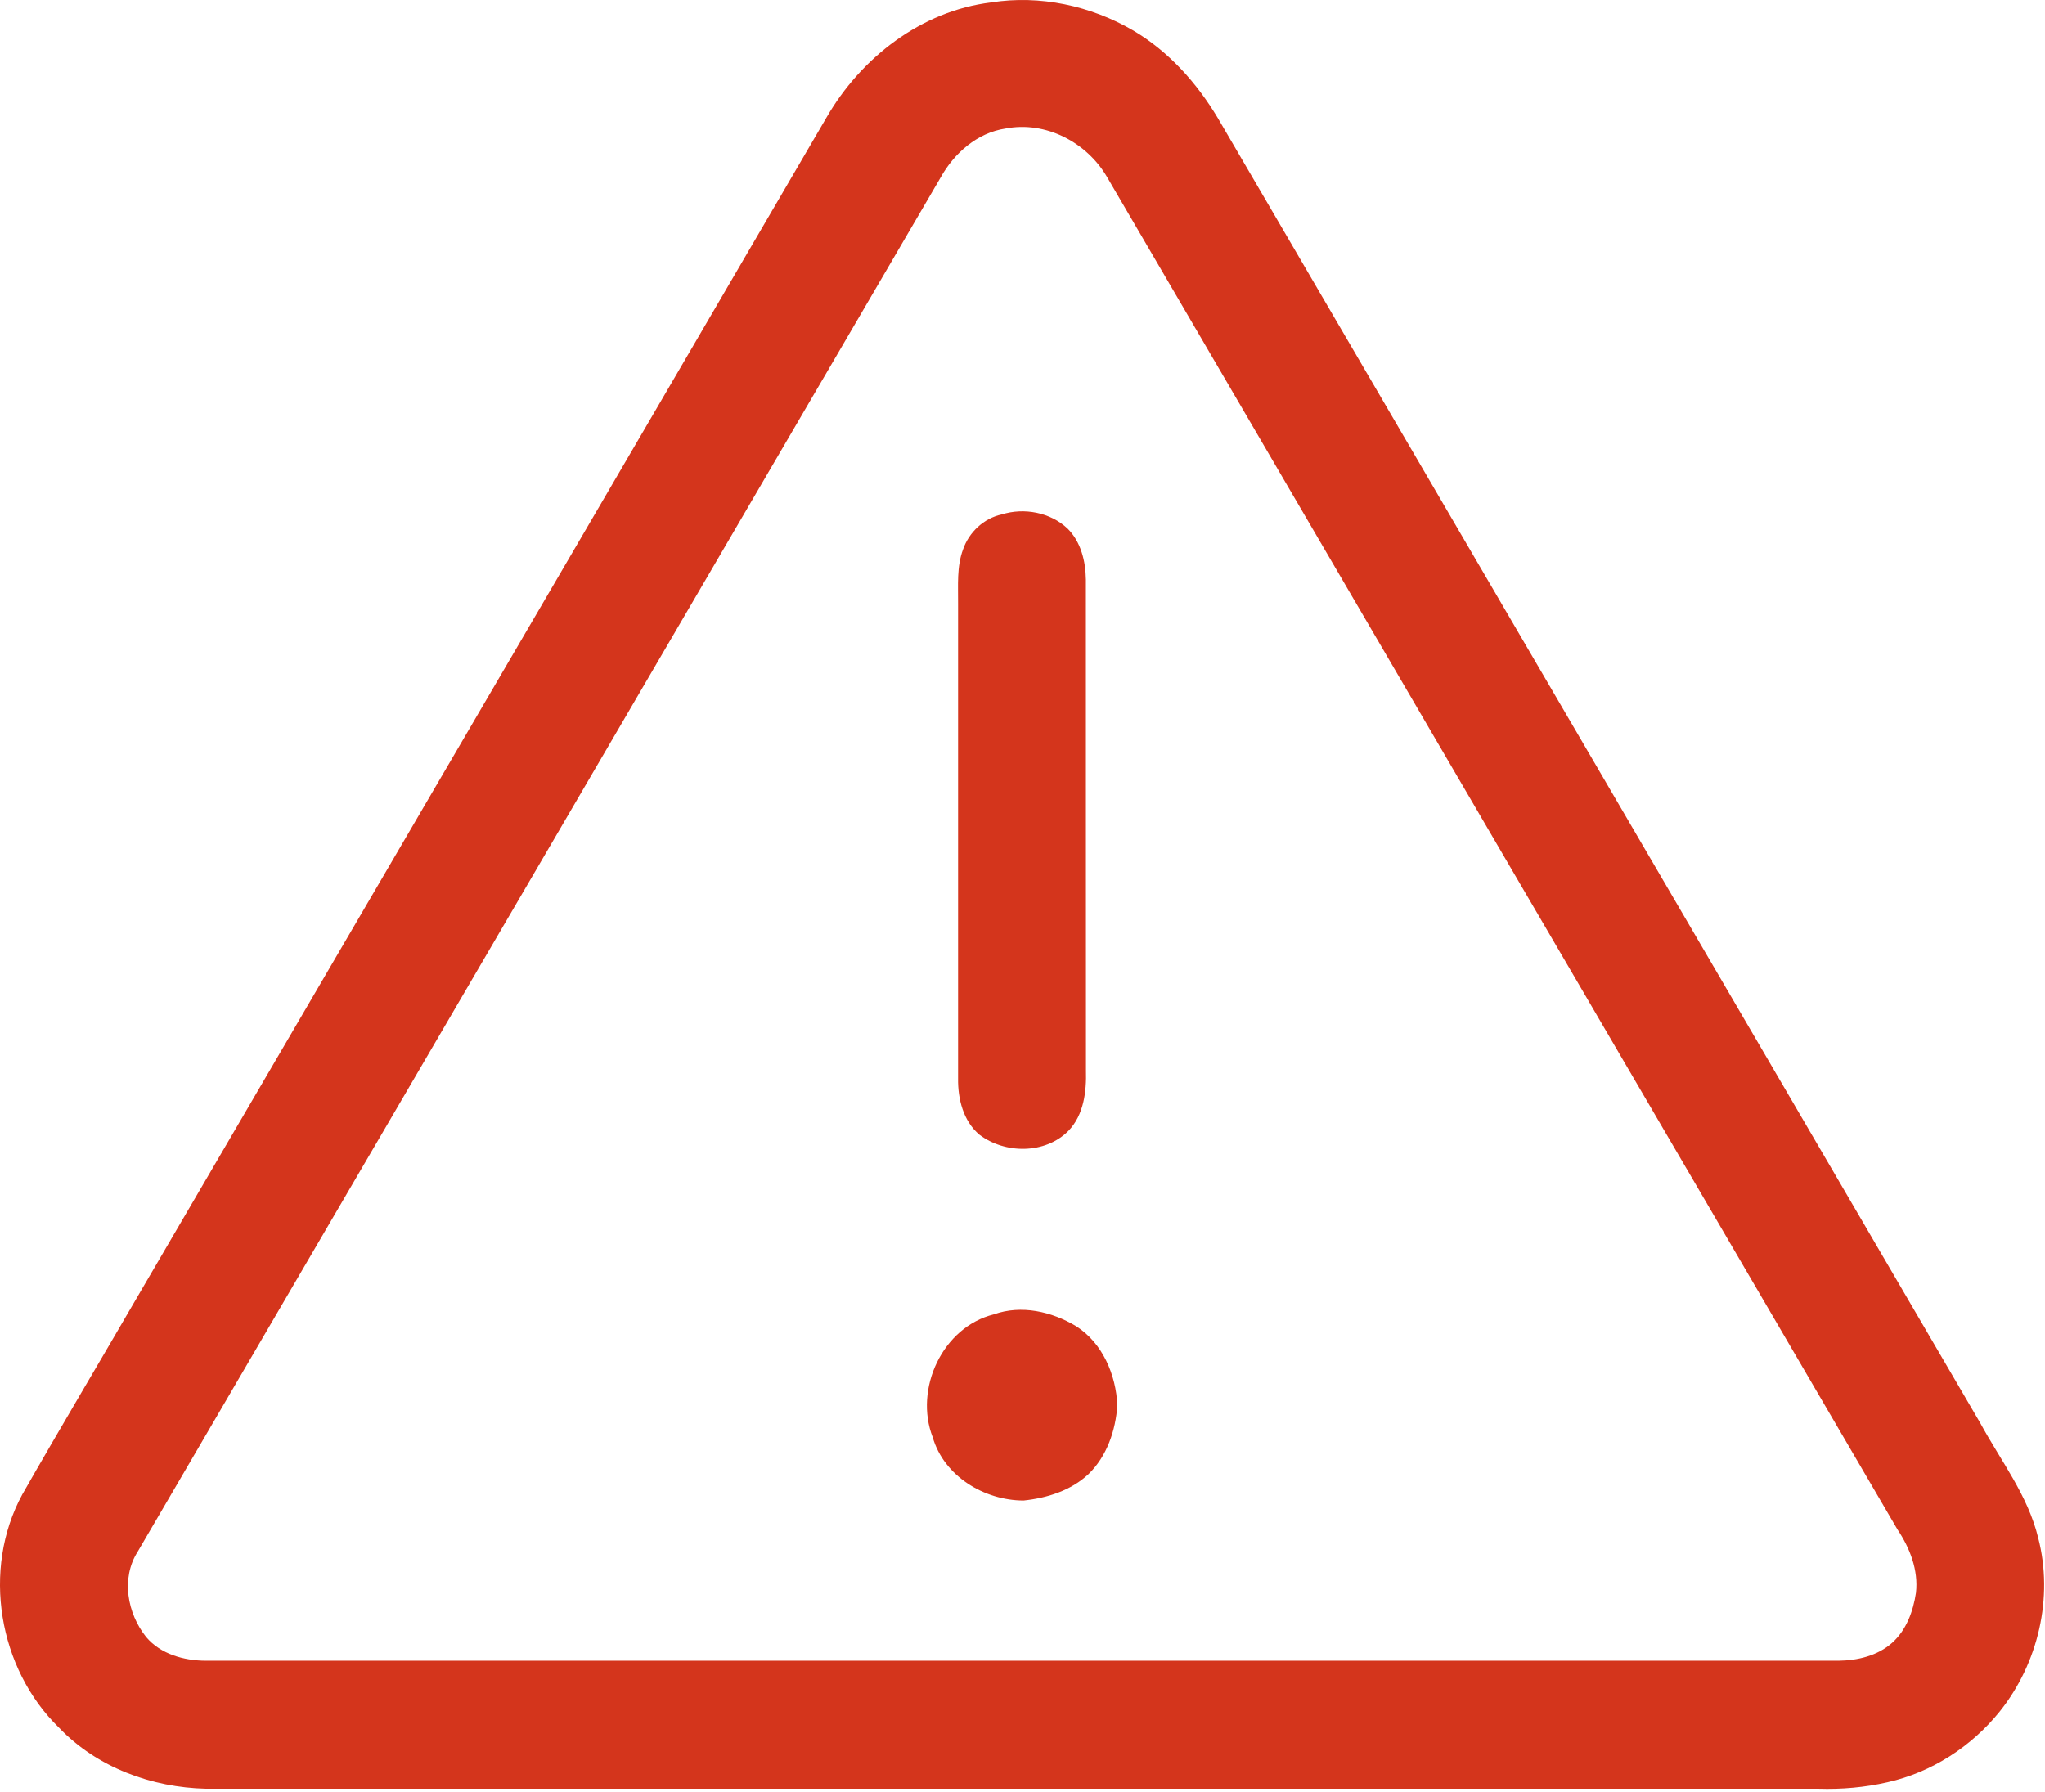
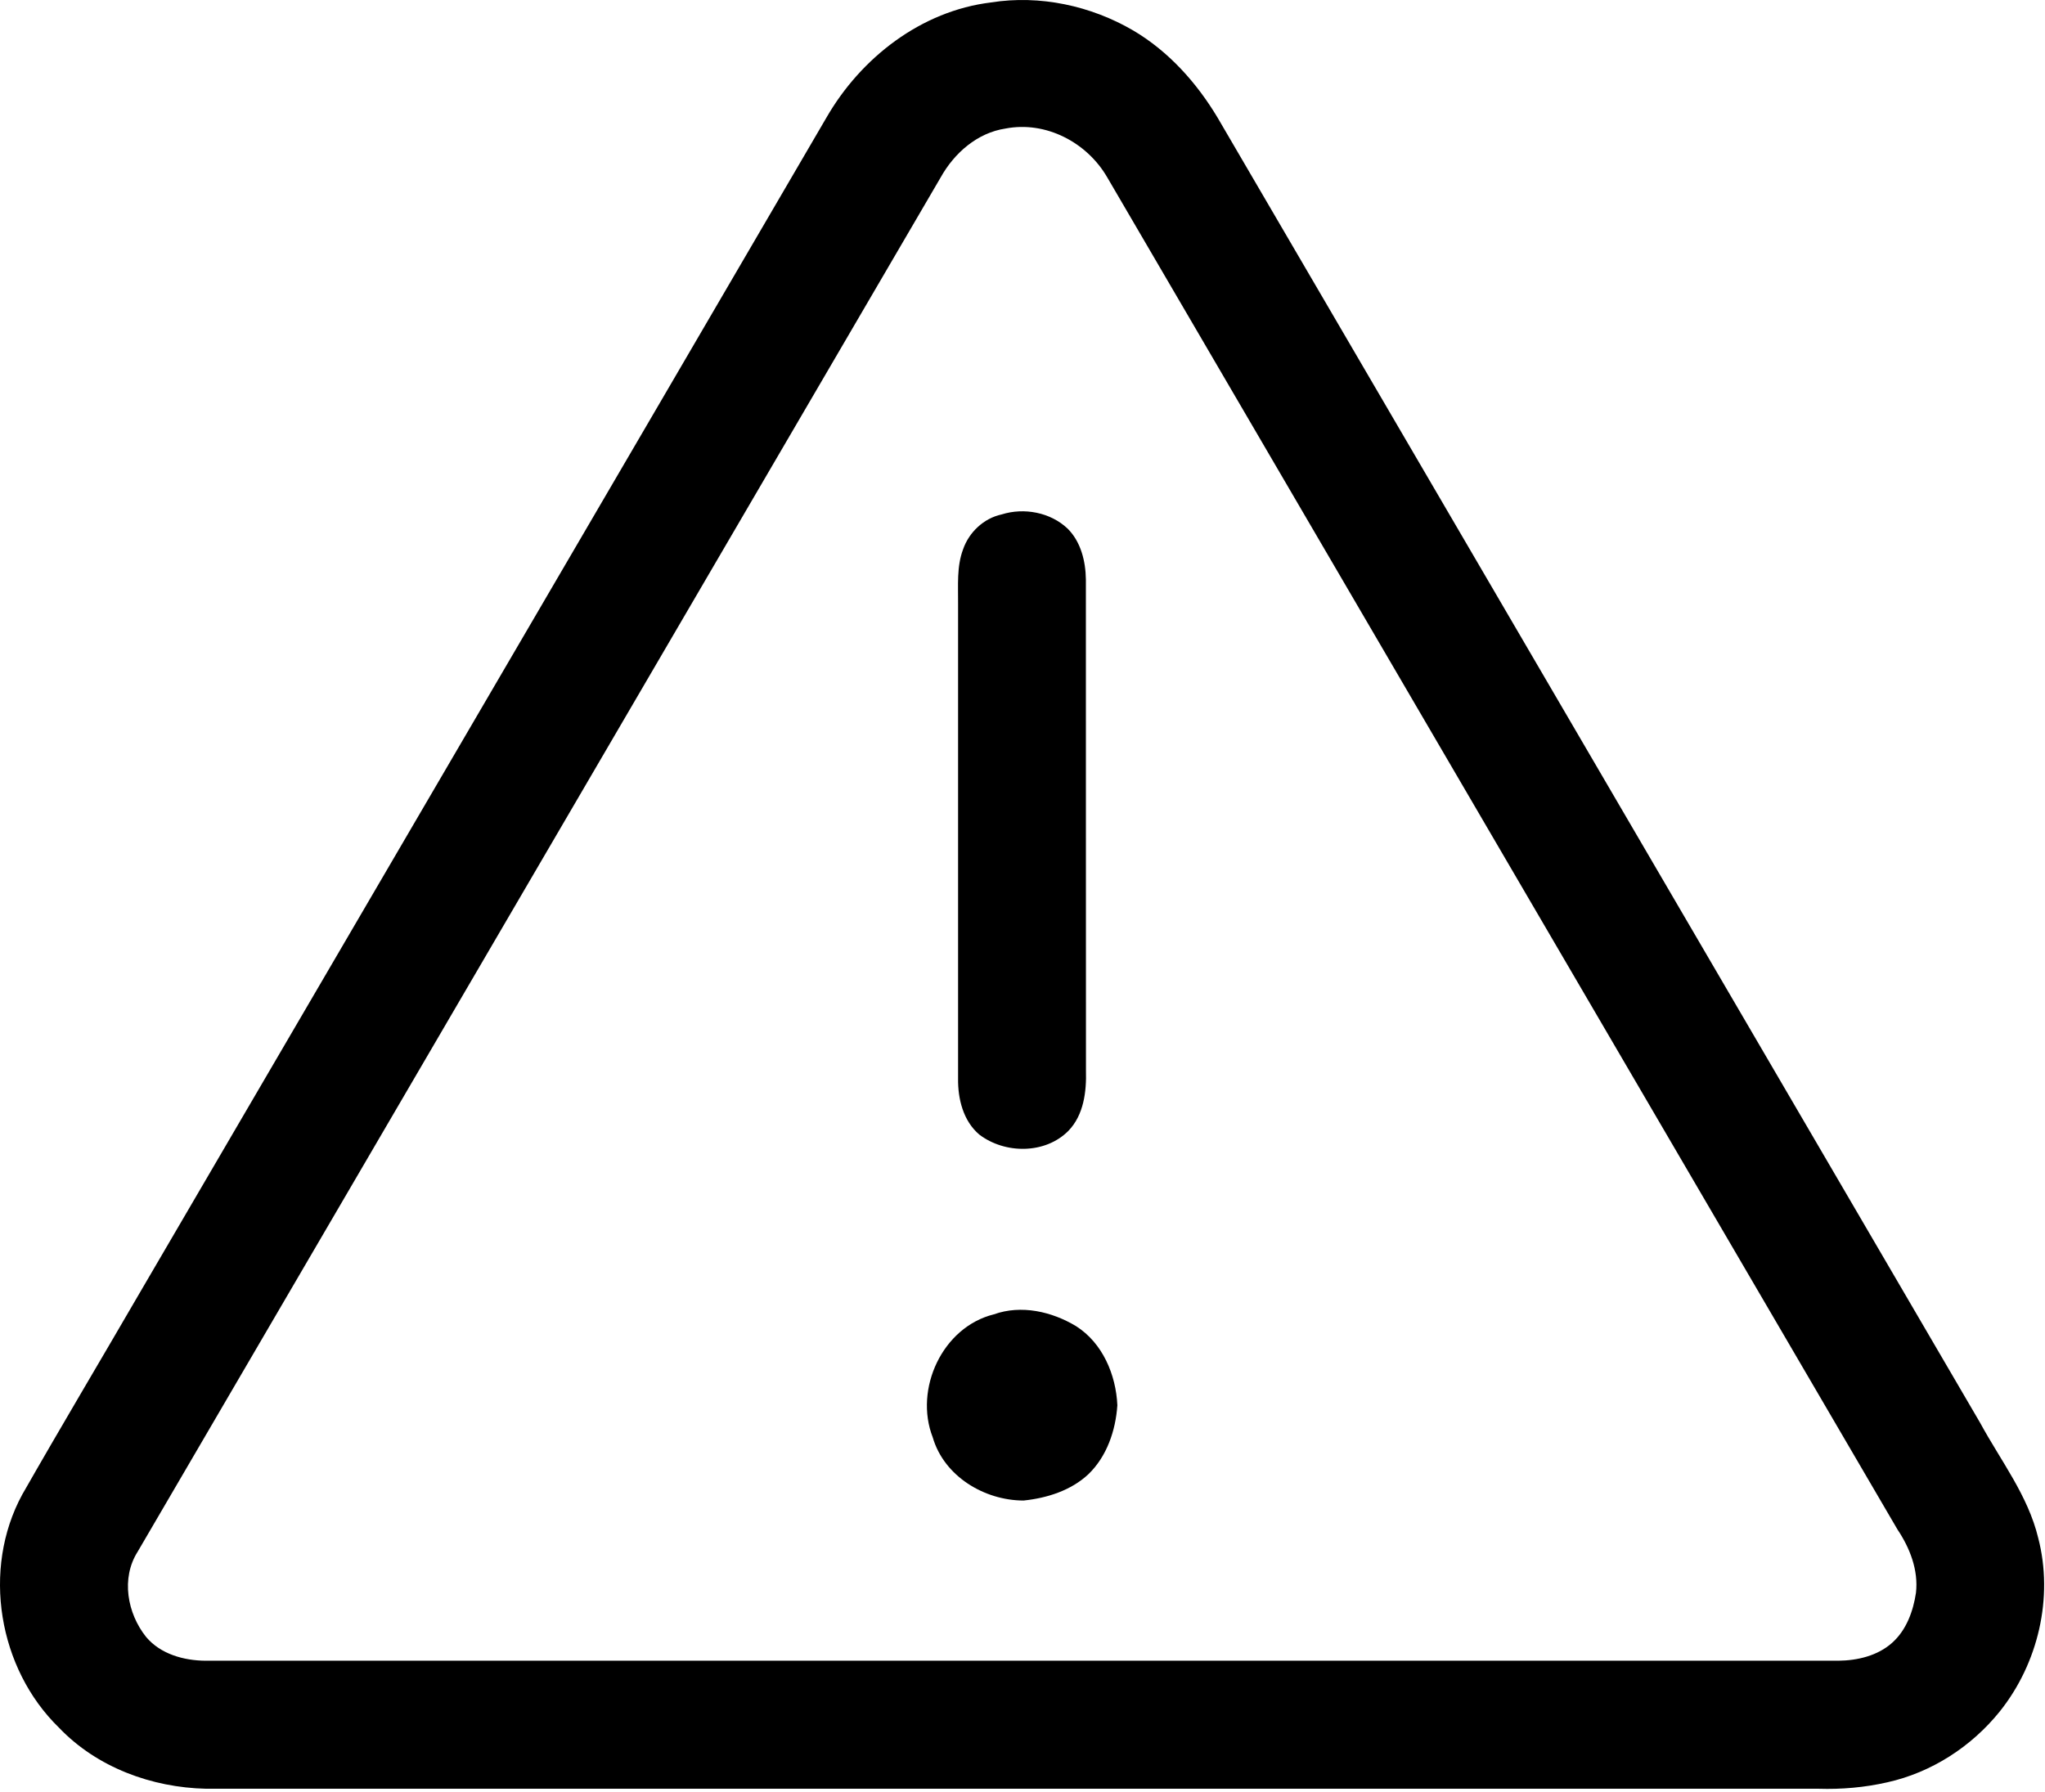
<svg xmlns="http://www.w3.org/2000/svg" viewBox="0 0 525 460" xml:space="preserve" fill-rule="evenodd" clip-rule="evenodd" stroke-linejoin="round" stroke-miterlimit="2">
-   <path d="M254.442.624c12.49-1.98 25.6.84 36.48 7.2 9.07 5.35 16.29 13.41 21.66 22.38 65.24 111.74 130.56 223.42 195.79 335.16 5.25 9.66 12.26 18.63 14.88 29.5 3.99 15.29-.02 32.26-9.85 44.55-7.26 9.04-17.54 15.69-28.89 18.21-5.79 1.32-11.75 1.84-17.68 1.65-137.98-.01-275.96.01-413.94 0-13.94-.31-28-5.47-37.73-15.66-15.6-15.16-19.89-40.67-9.45-59.88 9.9-17.36 20.15-34.53 30.18-51.82 58.75-100.57 117.56-201.11 176.27-301.71 8.87-15.4 24.35-27.41 42.28-29.58m3.7 32.38c-7.26 1.09-13.16 6.3-16.65 12.55-68.69 117.62-137.44 235.22-206.14 352.84-4.33 6.79-2.69 15.85 2.16 21.91 3.71 4.42 9.71 6.07 15.29 6.1 139.71-.01 279.42-.01 419.13 0 4.91-.05 10.09-1.26 13.83-4.61 3.65-3.25 5.4-8.1 6.11-12.81.67-5.83-1.56-11.53-4.76-16.3-67.64-115.71-135.25-231.43-202.86-347.15-5.19-8.97-15.75-14.53-26.11-12.53Z" fill="#d4351c" fill-rule="nonzero" />
-   <path d="M257.142 132.084c5.74-1.81 12.5-.55 16.92 3.62 3.43 3.4 4.65 8.4 4.71 13.1.03 42.02-.02 84.05.02 126.07.16 5.39-.56 11.38-4.48 15.45-5.95 6.05-16.32 6-22.9.99-4.12-3.49-5.52-9.16-5.45-14.36.01-40.68 0-81.36 0-122.03.04-4.64-.38-9.45 1.28-13.87 1.52-4.4 5.31-7.98 9.9-8.97ZM255.162 337.464c7.02-2.51 14.85-.72 21.08 3.03 6.82 4.32 10.26 12.49 10.61 20.32-.44 6.46-2.67 13.09-7.41 17.68-4.49 4.22-10.66 6.15-16.67 6.78-10.07-.02-20.42-6.23-23.32-16.23-4.83-12.41 2.49-28.32 15.71-31.58Z" fill="#d4351c" fill-rule="nonzero" />
+   <path d="M254.442.624c12.49-1.98 25.6.84 36.48 7.2 9.07 5.35 16.29 13.41 21.66 22.38 65.24 111.74 130.56 223.42 195.79 335.16 5.25 9.66 12.26 18.63 14.88 29.5 3.99 15.29-.02 32.26-9.85 44.55-7.26 9.04-17.54 15.69-28.89 18.21-5.79 1.32-11.75 1.84-17.68 1.65-137.98-.01-275.96.01-413.94 0-13.94-.31-28-5.47-37.73-15.66-15.6-15.16-19.89-40.67-9.45-59.88 9.9-17.36 20.15-34.53 30.18-51.82 58.75-100.57 117.56-201.11 176.27-301.71 8.87-15.4 24.35-27.41 42.28-29.58m3.7 32.38c-7.26 1.09-13.16 6.3-16.65 12.55-68.69 117.62-137.44 235.22-206.14 352.84-4.33 6.79-2.69 15.85 2.16 21.91 3.71 4.42 9.71 6.07 15.29 6.1 139.71-.01 279.42-.01 419.13 0 4.91-.05 10.09-1.26 13.83-4.61 3.65-3.25 5.4-8.1 6.11-12.81.67-5.83-1.56-11.53-4.76-16.3-67.64-115.71-135.25-231.43-202.86-347.15-5.19-8.97-15.75-14.53-26.11-12.53Z" fill-rule="nonzero" />
+   <path d="M257.142 132.084c5.74-1.81 12.5-.55 16.92 3.62 3.43 3.4 4.65 8.4 4.71 13.1.03 42.02-.02 84.05.02 126.07.16 5.39-.56 11.38-4.48 15.45-5.95 6.05-16.32 6-22.9.99-4.12-3.49-5.52-9.16-5.45-14.36.01-40.68 0-81.36 0-122.03.04-4.64-.38-9.45 1.28-13.87 1.52-4.4 5.31-7.98 9.9-8.97ZM255.162 337.464c7.02-2.51 14.85-.72 21.08 3.03 6.82 4.32 10.26 12.49 10.61 20.32-.44 6.46-2.67 13.09-7.41 17.68-4.49 4.22-10.66 6.15-16.67 6.78-10.07-.02-20.42-6.23-23.32-16.23-4.83-12.41 2.49-28.32 15.71-31.58Z" fill-rule="nonzero" />
</svg>
